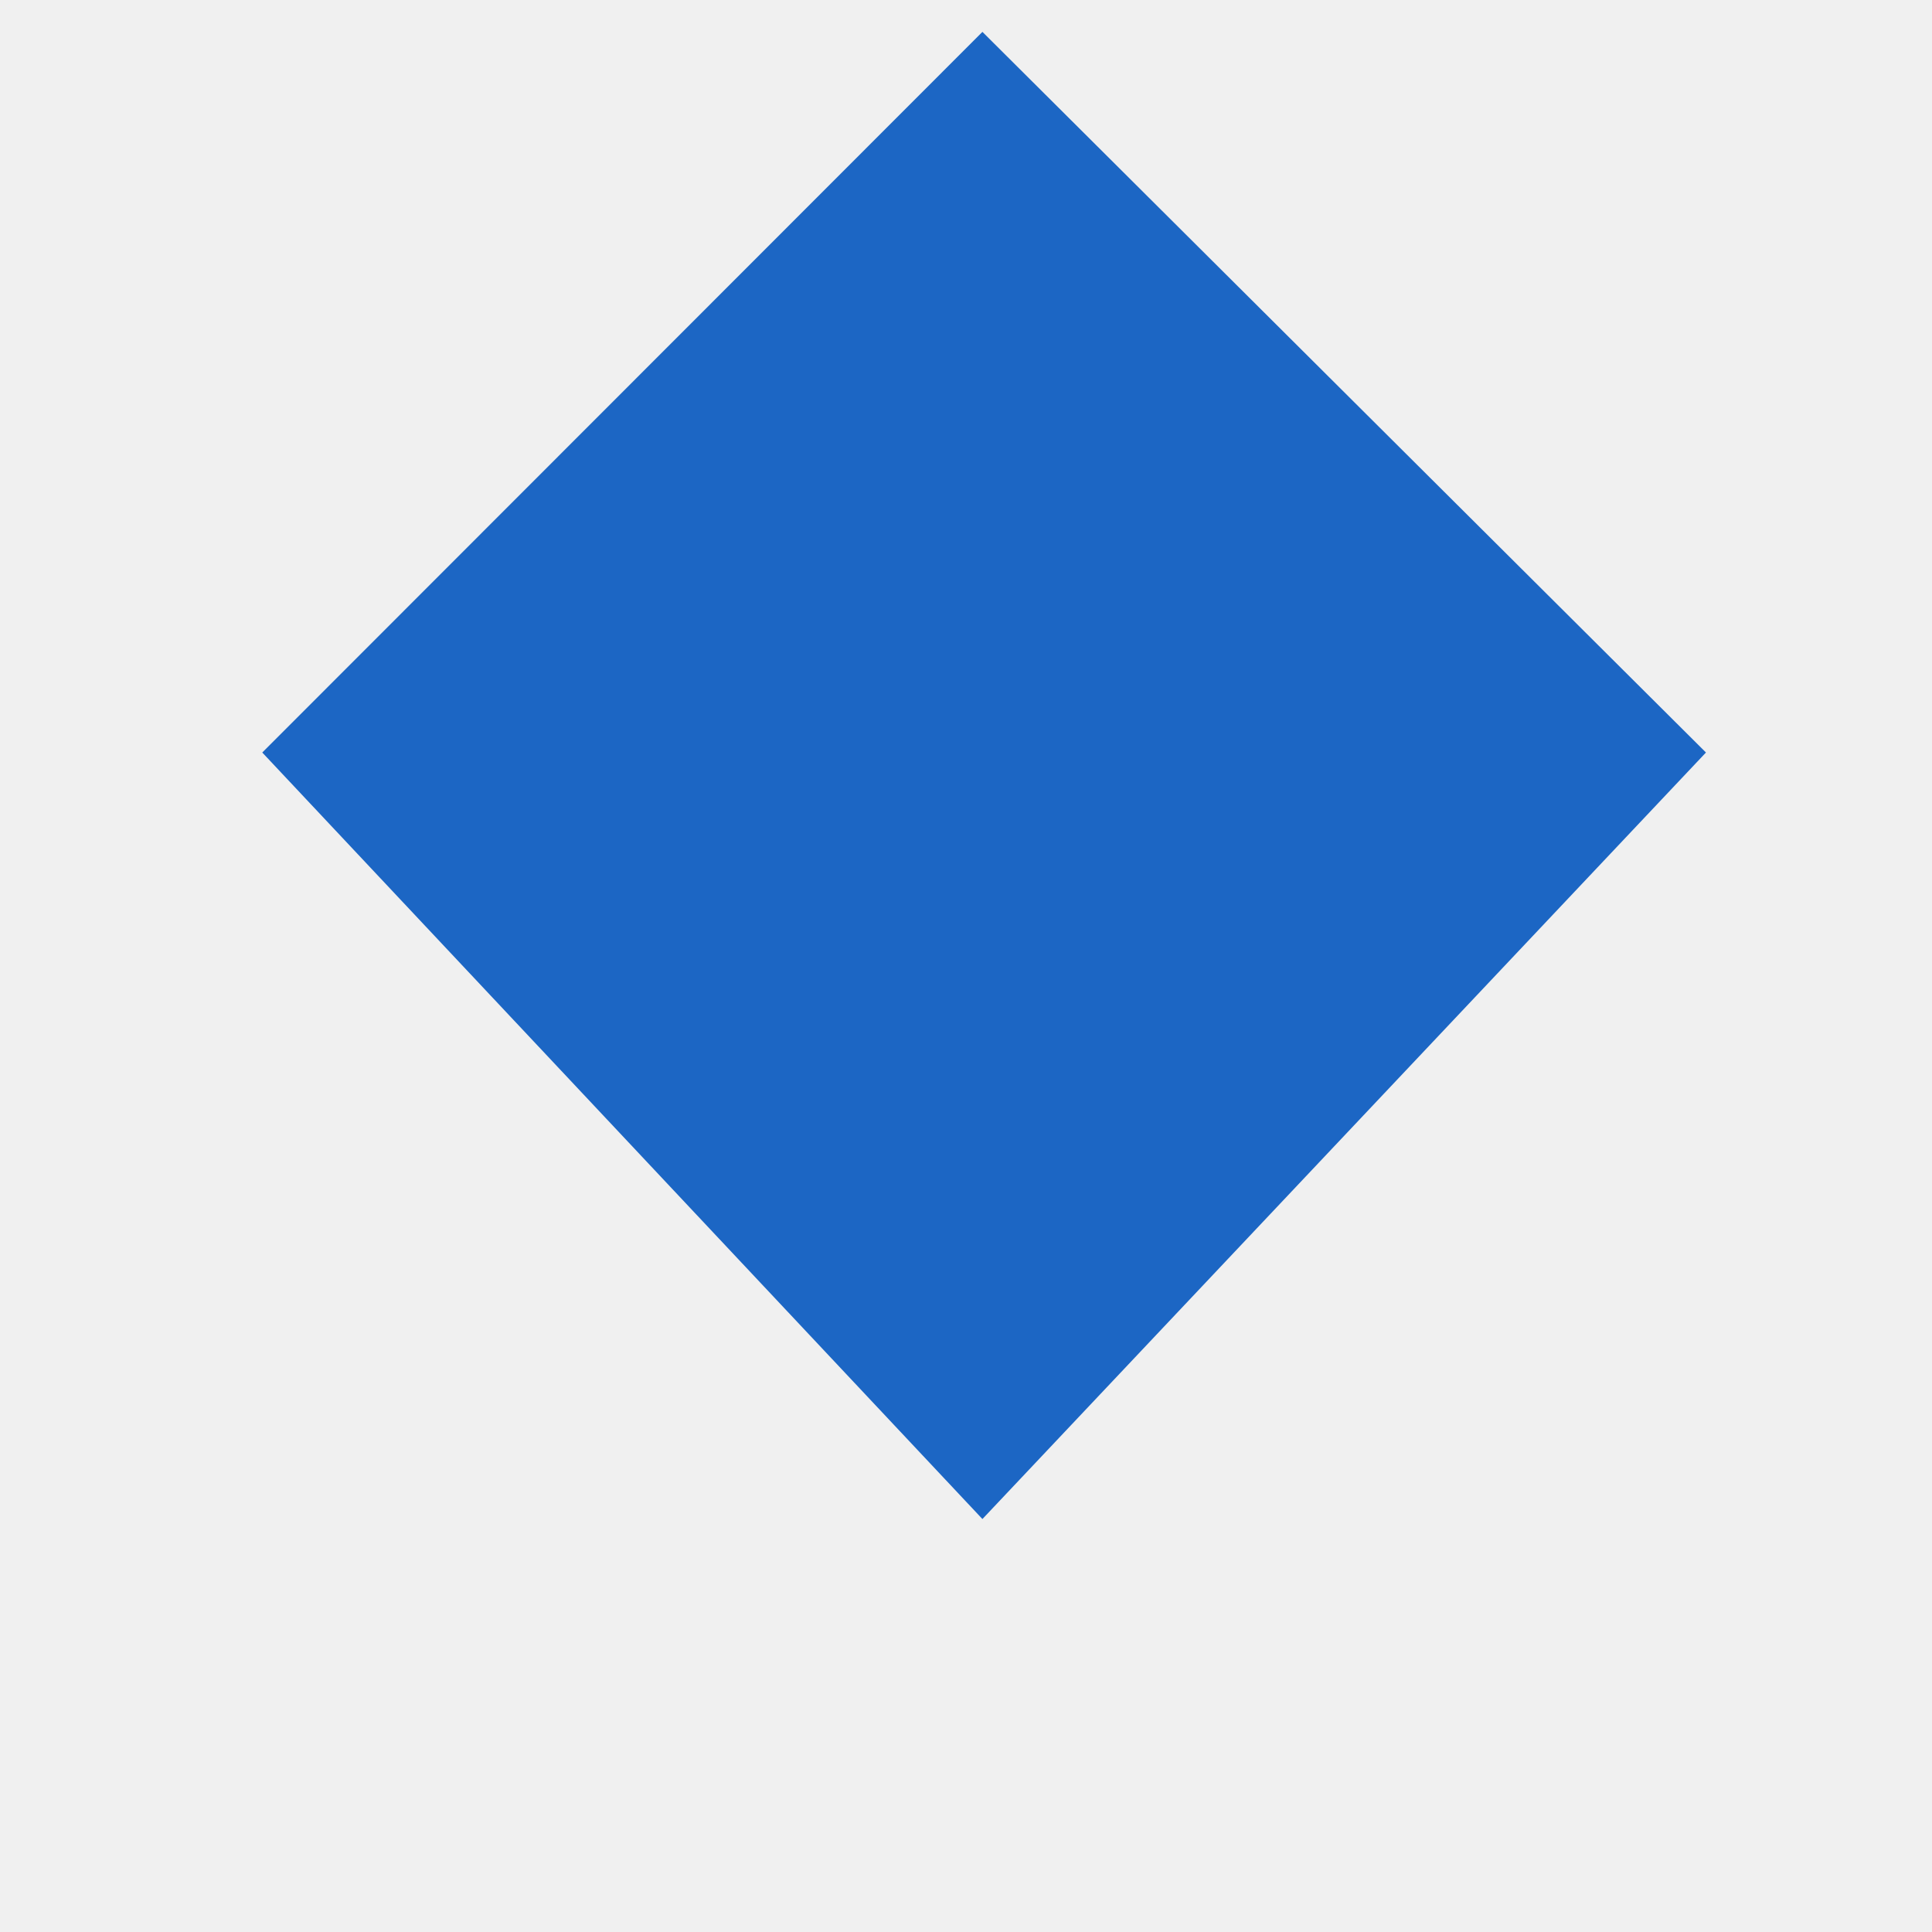
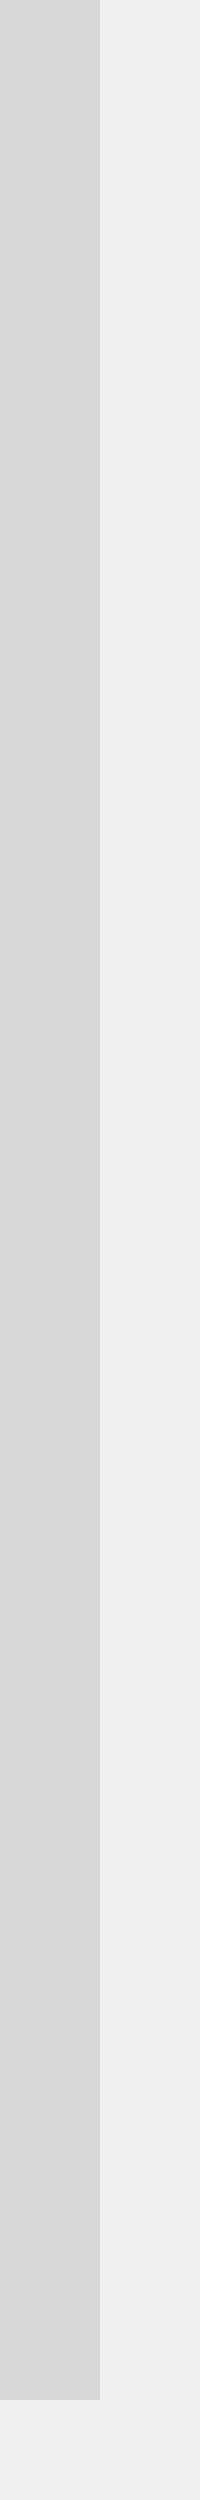
- <svg xmlns="http://www.w3.org/2000/svg" version="1.1" width="4px" height="4px">
-   <defs>
-     <pattern id="BGPattern" patternUnits="userSpaceOnUse" alignment="0 0" imageRepeat="None" />
-     <mask fill="white" id="Clip738">
-       <path d="M 3.532 1.558  L 2.034 3.145  L 0.543 1.558  L 2.034 0.066  L 3.532 1.558  Z " fill-rule="evenodd" />
-     </mask>
-   </defs>
-   <g transform="matrix(1 0 0 1 -427 -21 )">
-     <path d="M 3.532 1.558  L 2.034 3.145  L 0.543 1.558  L 2.034 0.066  L 3.532 1.558  Z " fill-rule="nonzero" fill="rgba(28, 102, 196, 1)" stroke="none" transform="matrix(1 0 0 1 427 21 )" class="fill" />
-     <path d="M 3.532 1.558  L 2.034 3.145  L 0.543 1.558  L 2.034 0.066  L 3.532 1.558  Z " stroke-width="0" stroke-dasharray="0" stroke="rgba(255, 255, 255, 0)" fill="none" transform="matrix(1 0 0 1 427 21 )" class="stroke" mask="url(#Clip738)" />
+ <svg xmlns="http://www.w3.org/2000/svg" version="1.1" width="2px" height="25px">
+   <g transform="matrix(1 0 0 1 -392 -4 )">
+     <path d="M 0.5 0  L 0.5 24  " stroke-width="1" stroke-dasharray="0" stroke="rgba(215, 215, 215, 1)" fill="none" transform="matrix(1 0 0 1 392 4 )" class="stroke" />
  </g>
</svg>
